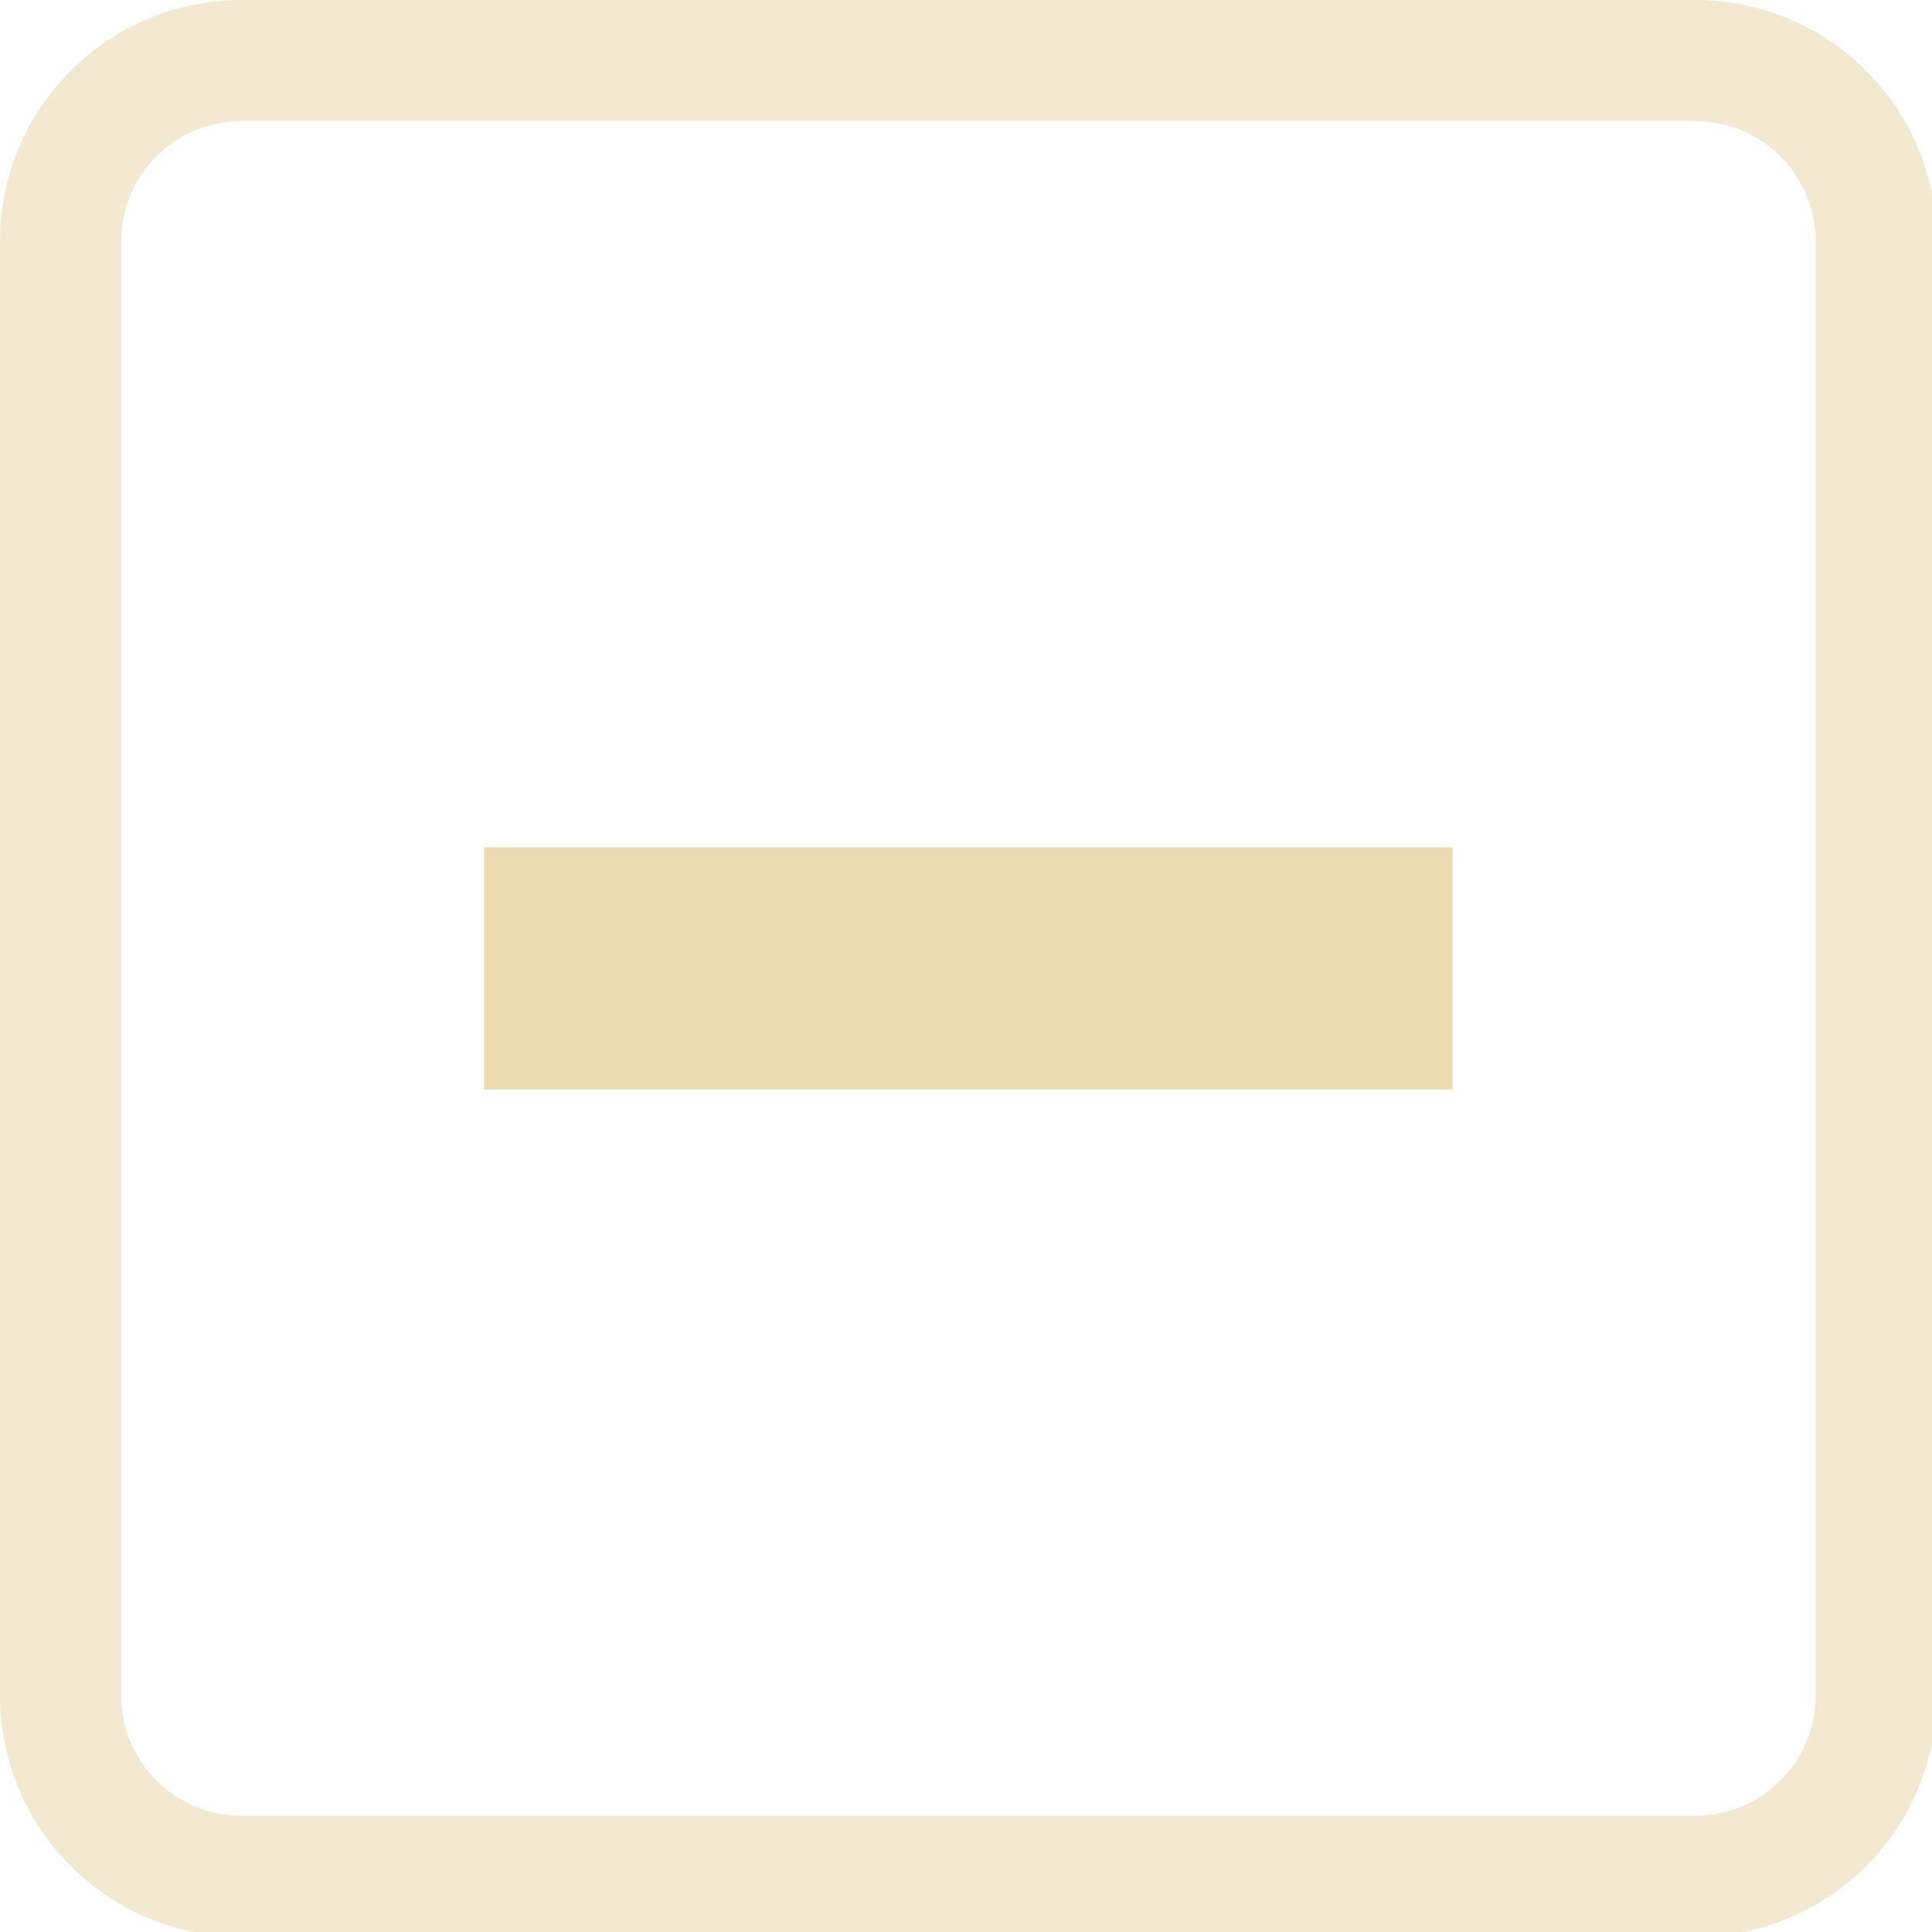
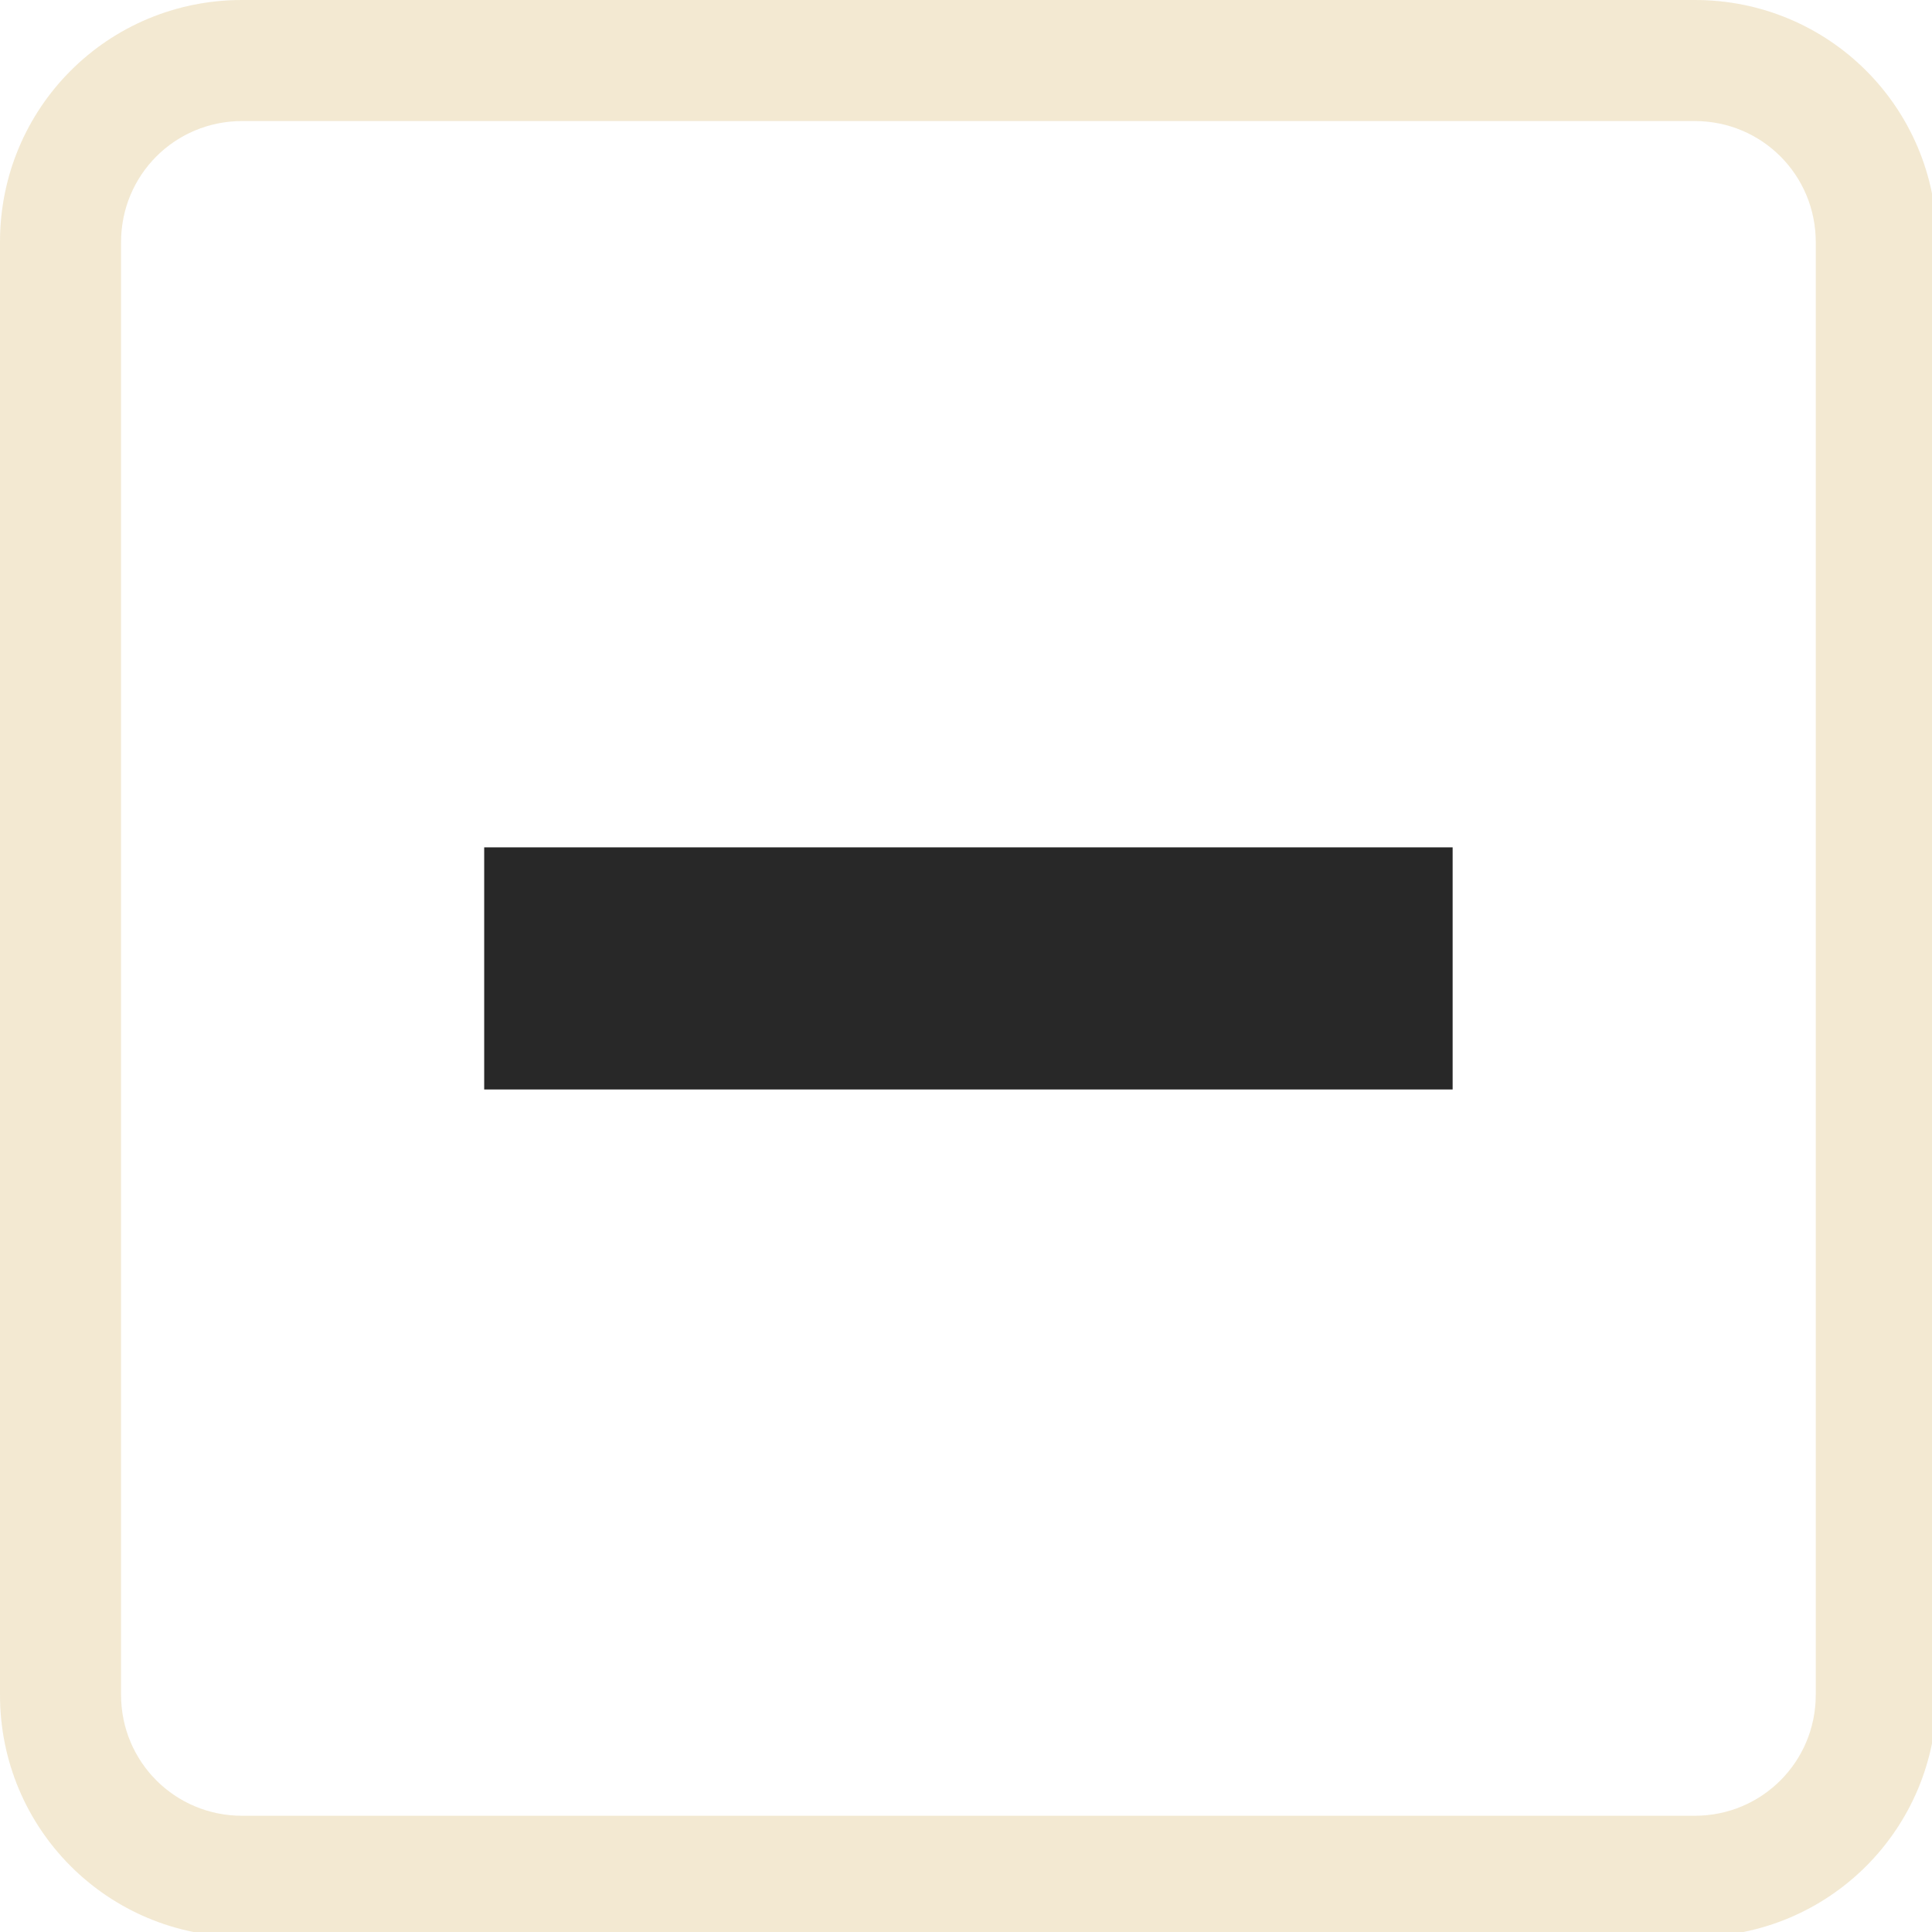
<svg xmlns="http://www.w3.org/2000/svg" width="133pt" height="133pt" viewBox="0 0 133 133" version="1.1">
  <g id="surface1">
    <path style=" stroke:none;fill-rule:nonzero;fill:#ebdbb2;fill-opacity:0.5;" d="M 16.668 0 C 7.422 0 0 7.422 0 16.668 L 0 116.668 C 0 125.91 7.422 133.332 16.668 133.332 L 116.668 133.332 C 125.91 133.332 133.332 125.91 133.332 116.668 L 133.332 16.668 C 133.332 7.422 125.91 0 116.668 0 Z M 16.668 8.332 L 116.668 8.332 C 121.289 8.332 125 12.043 125 16.668 L 125 116.668 C 125 121.289 121.289 125 116.668 125 L 16.668 125 C 12.043 125 8.332 121.289 8.332 116.668 L 8.332 16.668 C 8.332 12.043 12.043 8.332 16.668 8.332 Z M 16.668 8.332 " />
    <path style=" stroke:none;fill-rule:nonzero;fill:#ebdbb2;fill-opacity:0.15;" d="M 16.668 0 C 7.422 0 0 7.422 0 16.668 L 0 116.668 C 0 125.91 7.422 133.332 16.668 133.332 L 116.668 133.332 C 125.91 133.332 133.332 125.91 133.332 116.668 L 133.332 16.668 C 133.332 7.422 125.91 0 116.668 0 Z M 16.668 8.332 L 116.668 8.332 C 121.289 8.332 125 12.043 125 16.668 L 125 116.668 C 125 121.289 121.289 125 116.668 125 L 16.668 125 C 12.043 125 8.332 121.289 8.332 116.668 L 8.332 16.668 C 8.332 12.043 12.043 8.332 16.668 8.332 Z M 16.668 8.332 " />
-     <path style=" stroke:none;fill-rule:nonzero;fill:#ebdbb2;fill-opacity:1;" d="M 33.332 58.332 L 100 58.332 L 100 75 L 33.332 75 Z M 33.332 58.332 " />
+     <path style=" stroke:none;fill-rule:nonzero;fill:#282828;fill-opacity:1;" d="M 33.332 58.332 L 100 58.332 L 100 75 L 33.332 75 Z M 33.332 58.332 " />
  </g>
</svg>
